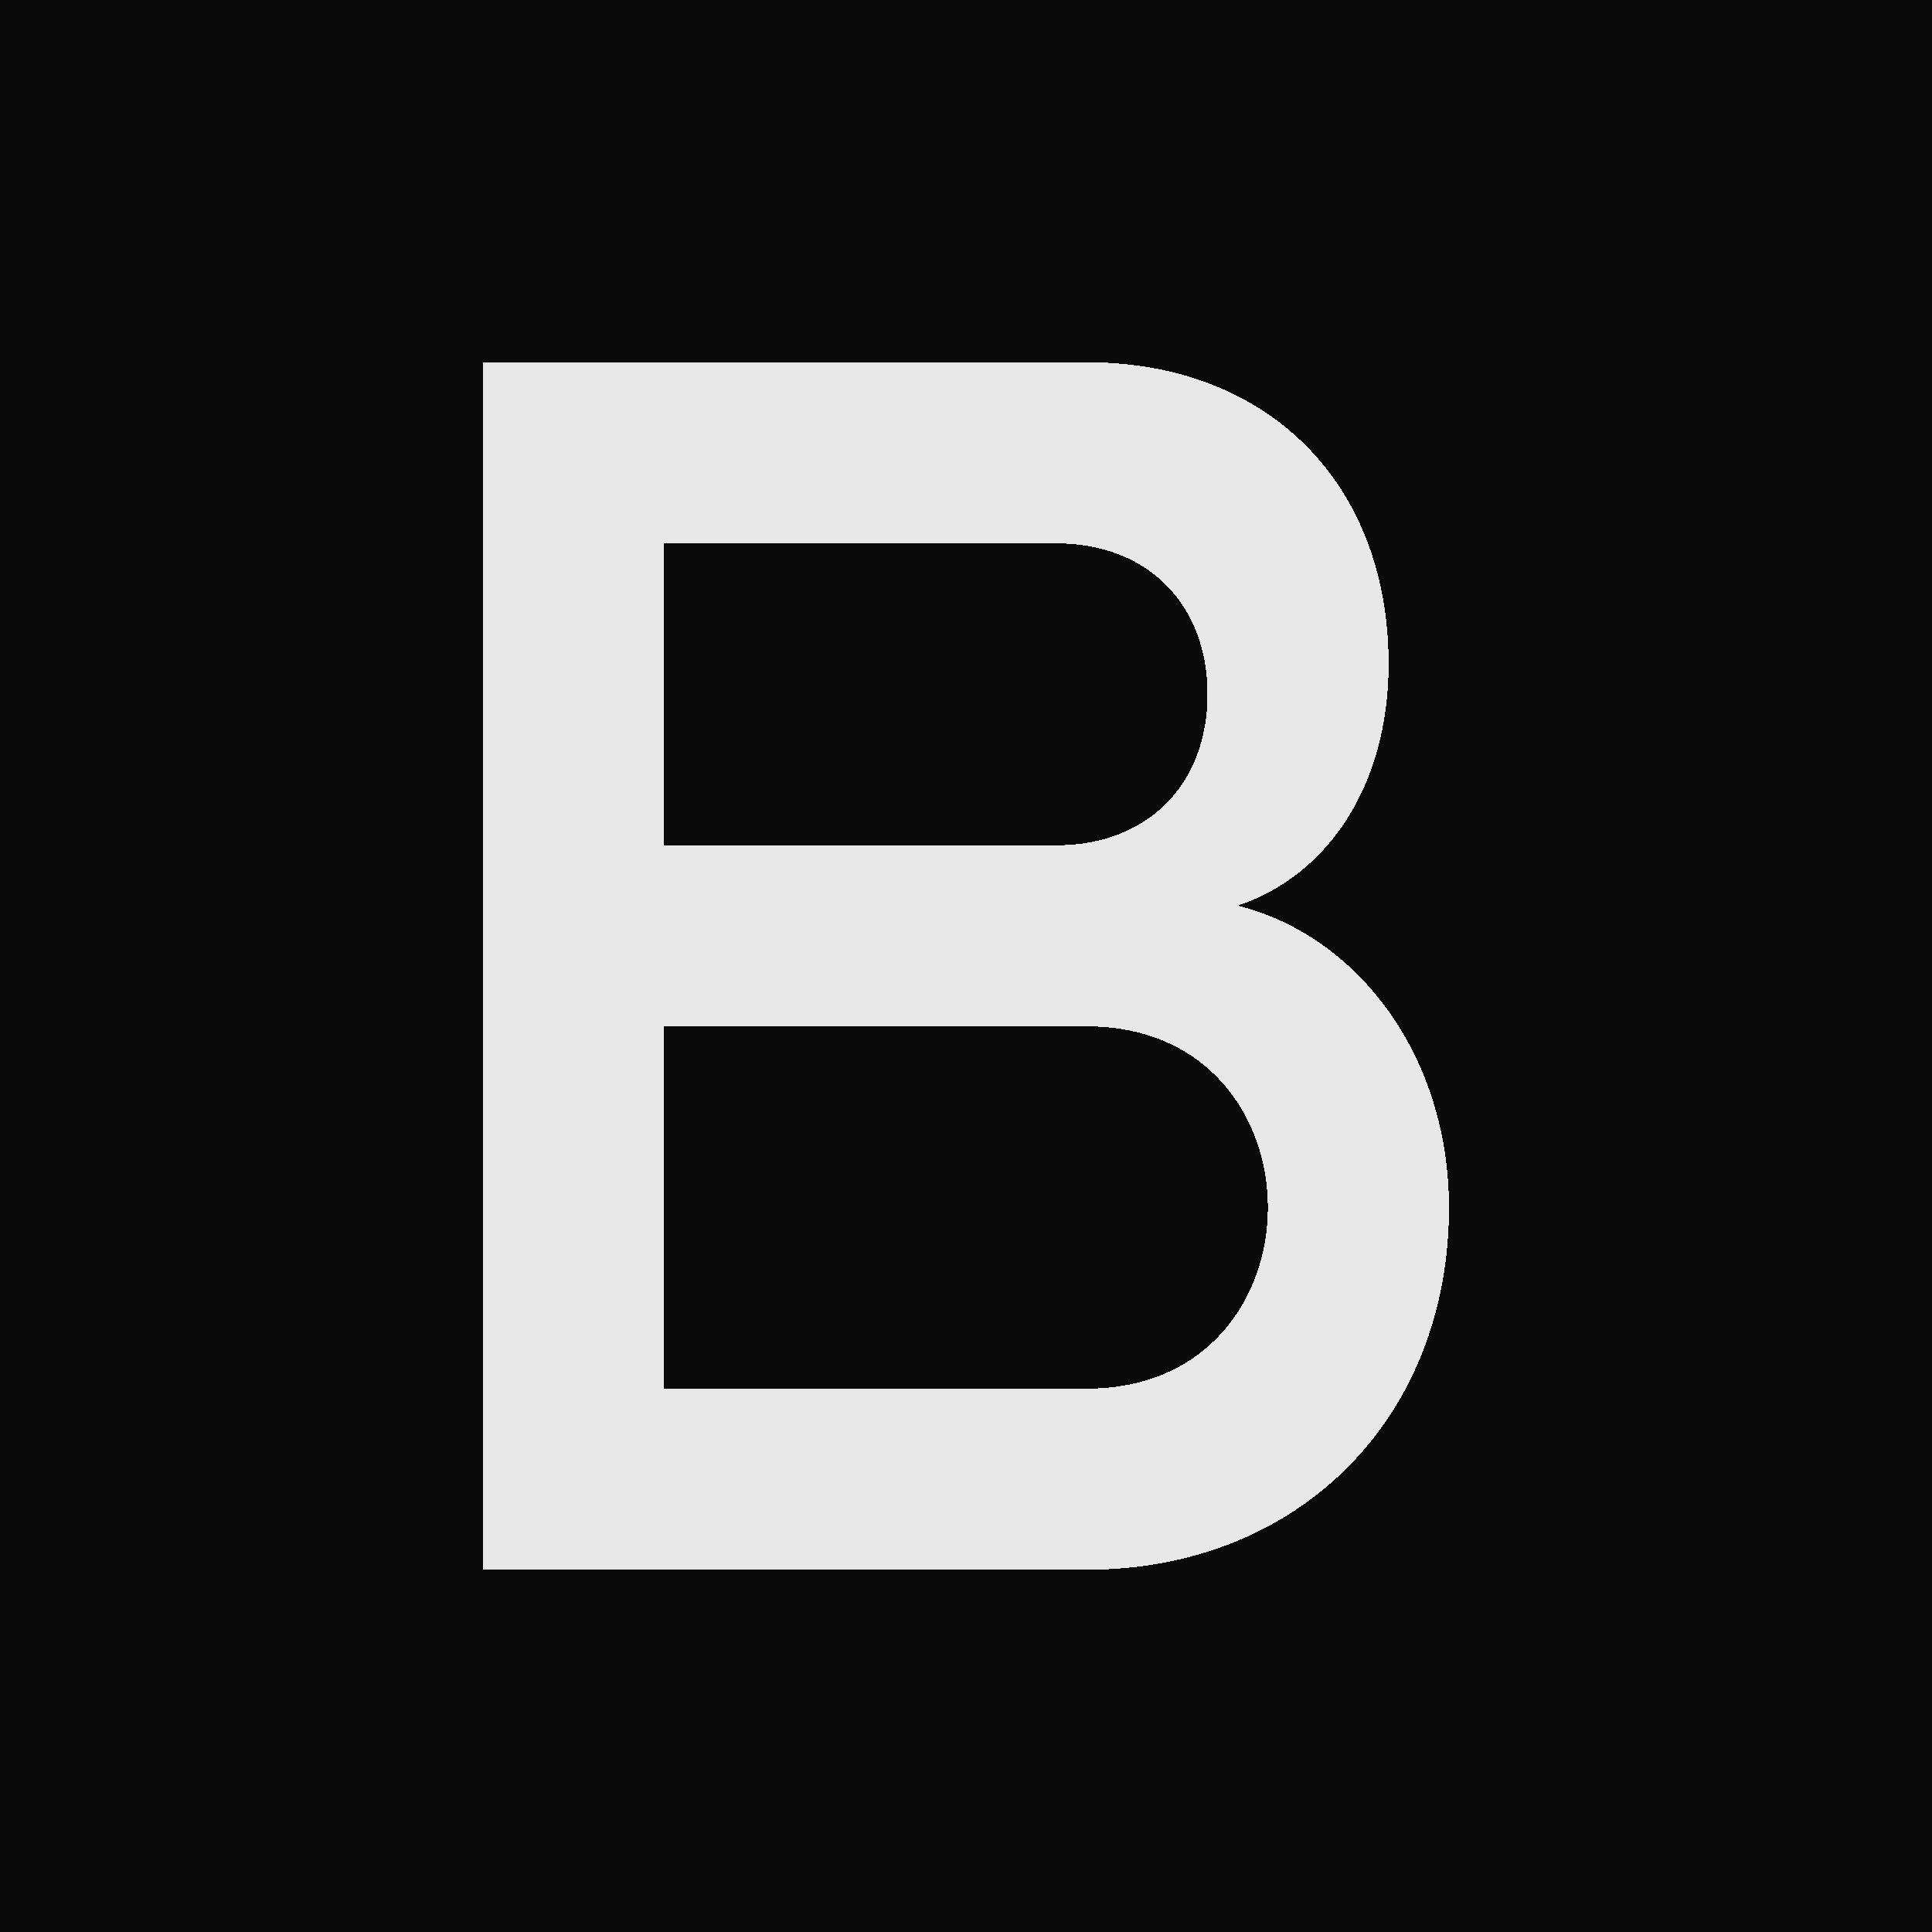
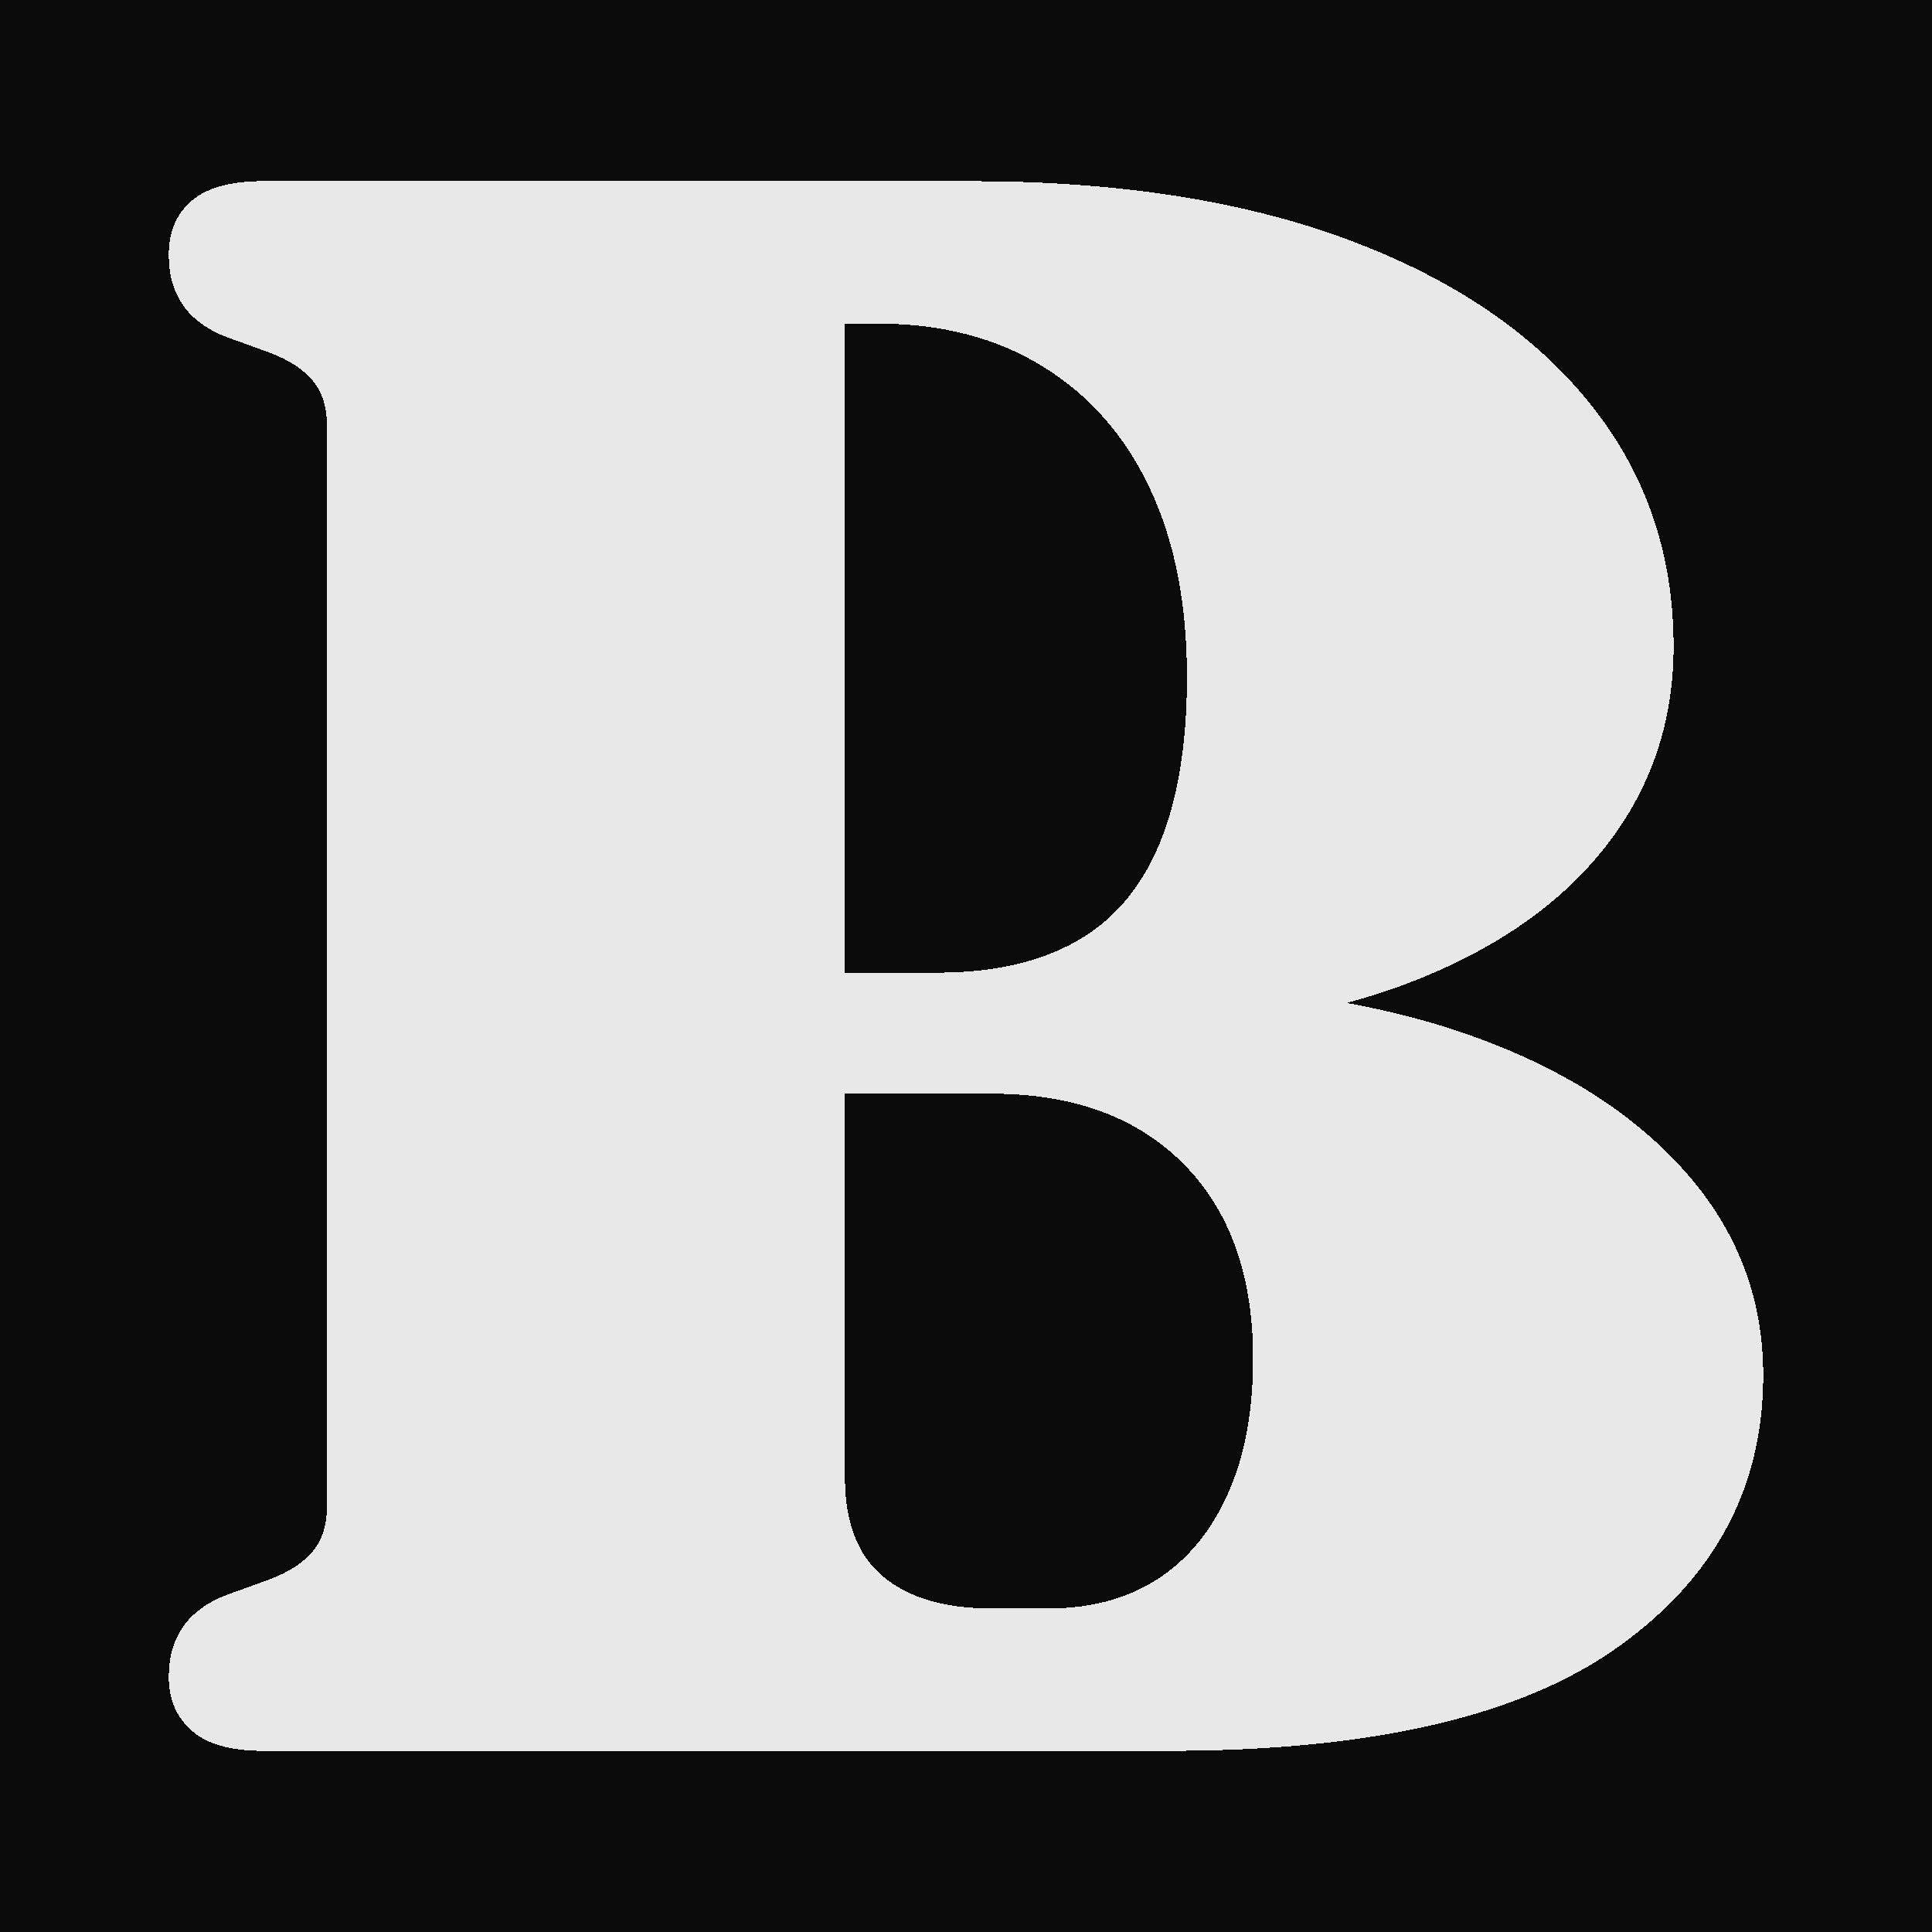
<svg xmlns="http://www.w3.org/2000/svg" width="32" height="32" viewBox="0 0 64 64" shape-rendering="crispEdges">
  <rect width="64" height="64" fill="#0a0a0a" />
-   <path d="M16 12 H36 C42 12 46 16 46 22 C46 26 44 29 41 30 C45 31 48 35 48 40 C48 47 43 52 36 52 H16 Z M22 18 V28 H35 C38 28 40 26 40 23 C40 20 38 18 35 18 Z M22 34 V46 H36 C40 46 42 43 42 40 C42 37 40 34 36 34 Z" fill="#e8e8e8" />
+   <path d="M58.41 45.56Q58.41 51.13 53.60 54.56Q48.79 58 38.72 58L8.71 58Q7.11 58 6.35 57.33Q5.59 56.66 5.59 55.55Q5.59 53.58 7.49 52.84L8.93 52.32Q9.90 51.95 10.36 51.39Q10.83 50.83 10.83 49.90L10.83 14.10Q10.83 13.17 10.36 12.61Q9.90 12.05 8.93 11.68L7.49 11.16Q5.59 10.42 5.59 8.45Q5.59 7.30 6.35 6.65Q7.11 6 8.71 6L32.15 6Q39.43 6 44.63 7.93Q49.83 9.86 52.63 13.32Q55.44 16.77 55.44 21.41Q55.44 25.17 53.19 28.04Q50.94 30.92 46.67 32.56Q42.40 34.19 36.31 34.19L38.02 32.67Q44.07 32.67 48.66 34.28Q53.25 35.90 55.83 38.82Q58.41 41.73 58.41 45.56M32.85 36.23L23.38 36.23L23.38 32.22L31.07 32.22Q33.82 32.22 35.66 31.18Q37.50 30.14 38.41 27.95Q39.32 25.76 39.32 22.42Q39.32 18.78 38.09 16.18Q36.87 13.58 34.56 12.15Q32.26 10.72 29.07 10.72L27.99 10.72L27.99 48.94Q27.99 51.17 29.25 52.22Q30.51 53.28 32.82 53.28L34.75 53.28Q36.83 53.28 38.33 52.32Q39.84 51.35 40.67 49.49Q41.51 47.64 41.51 45Q41.51 40.88 39.21 38.56Q36.90 36.23 32.85 36.23" fill="#e8e8e8" />
</svg>
